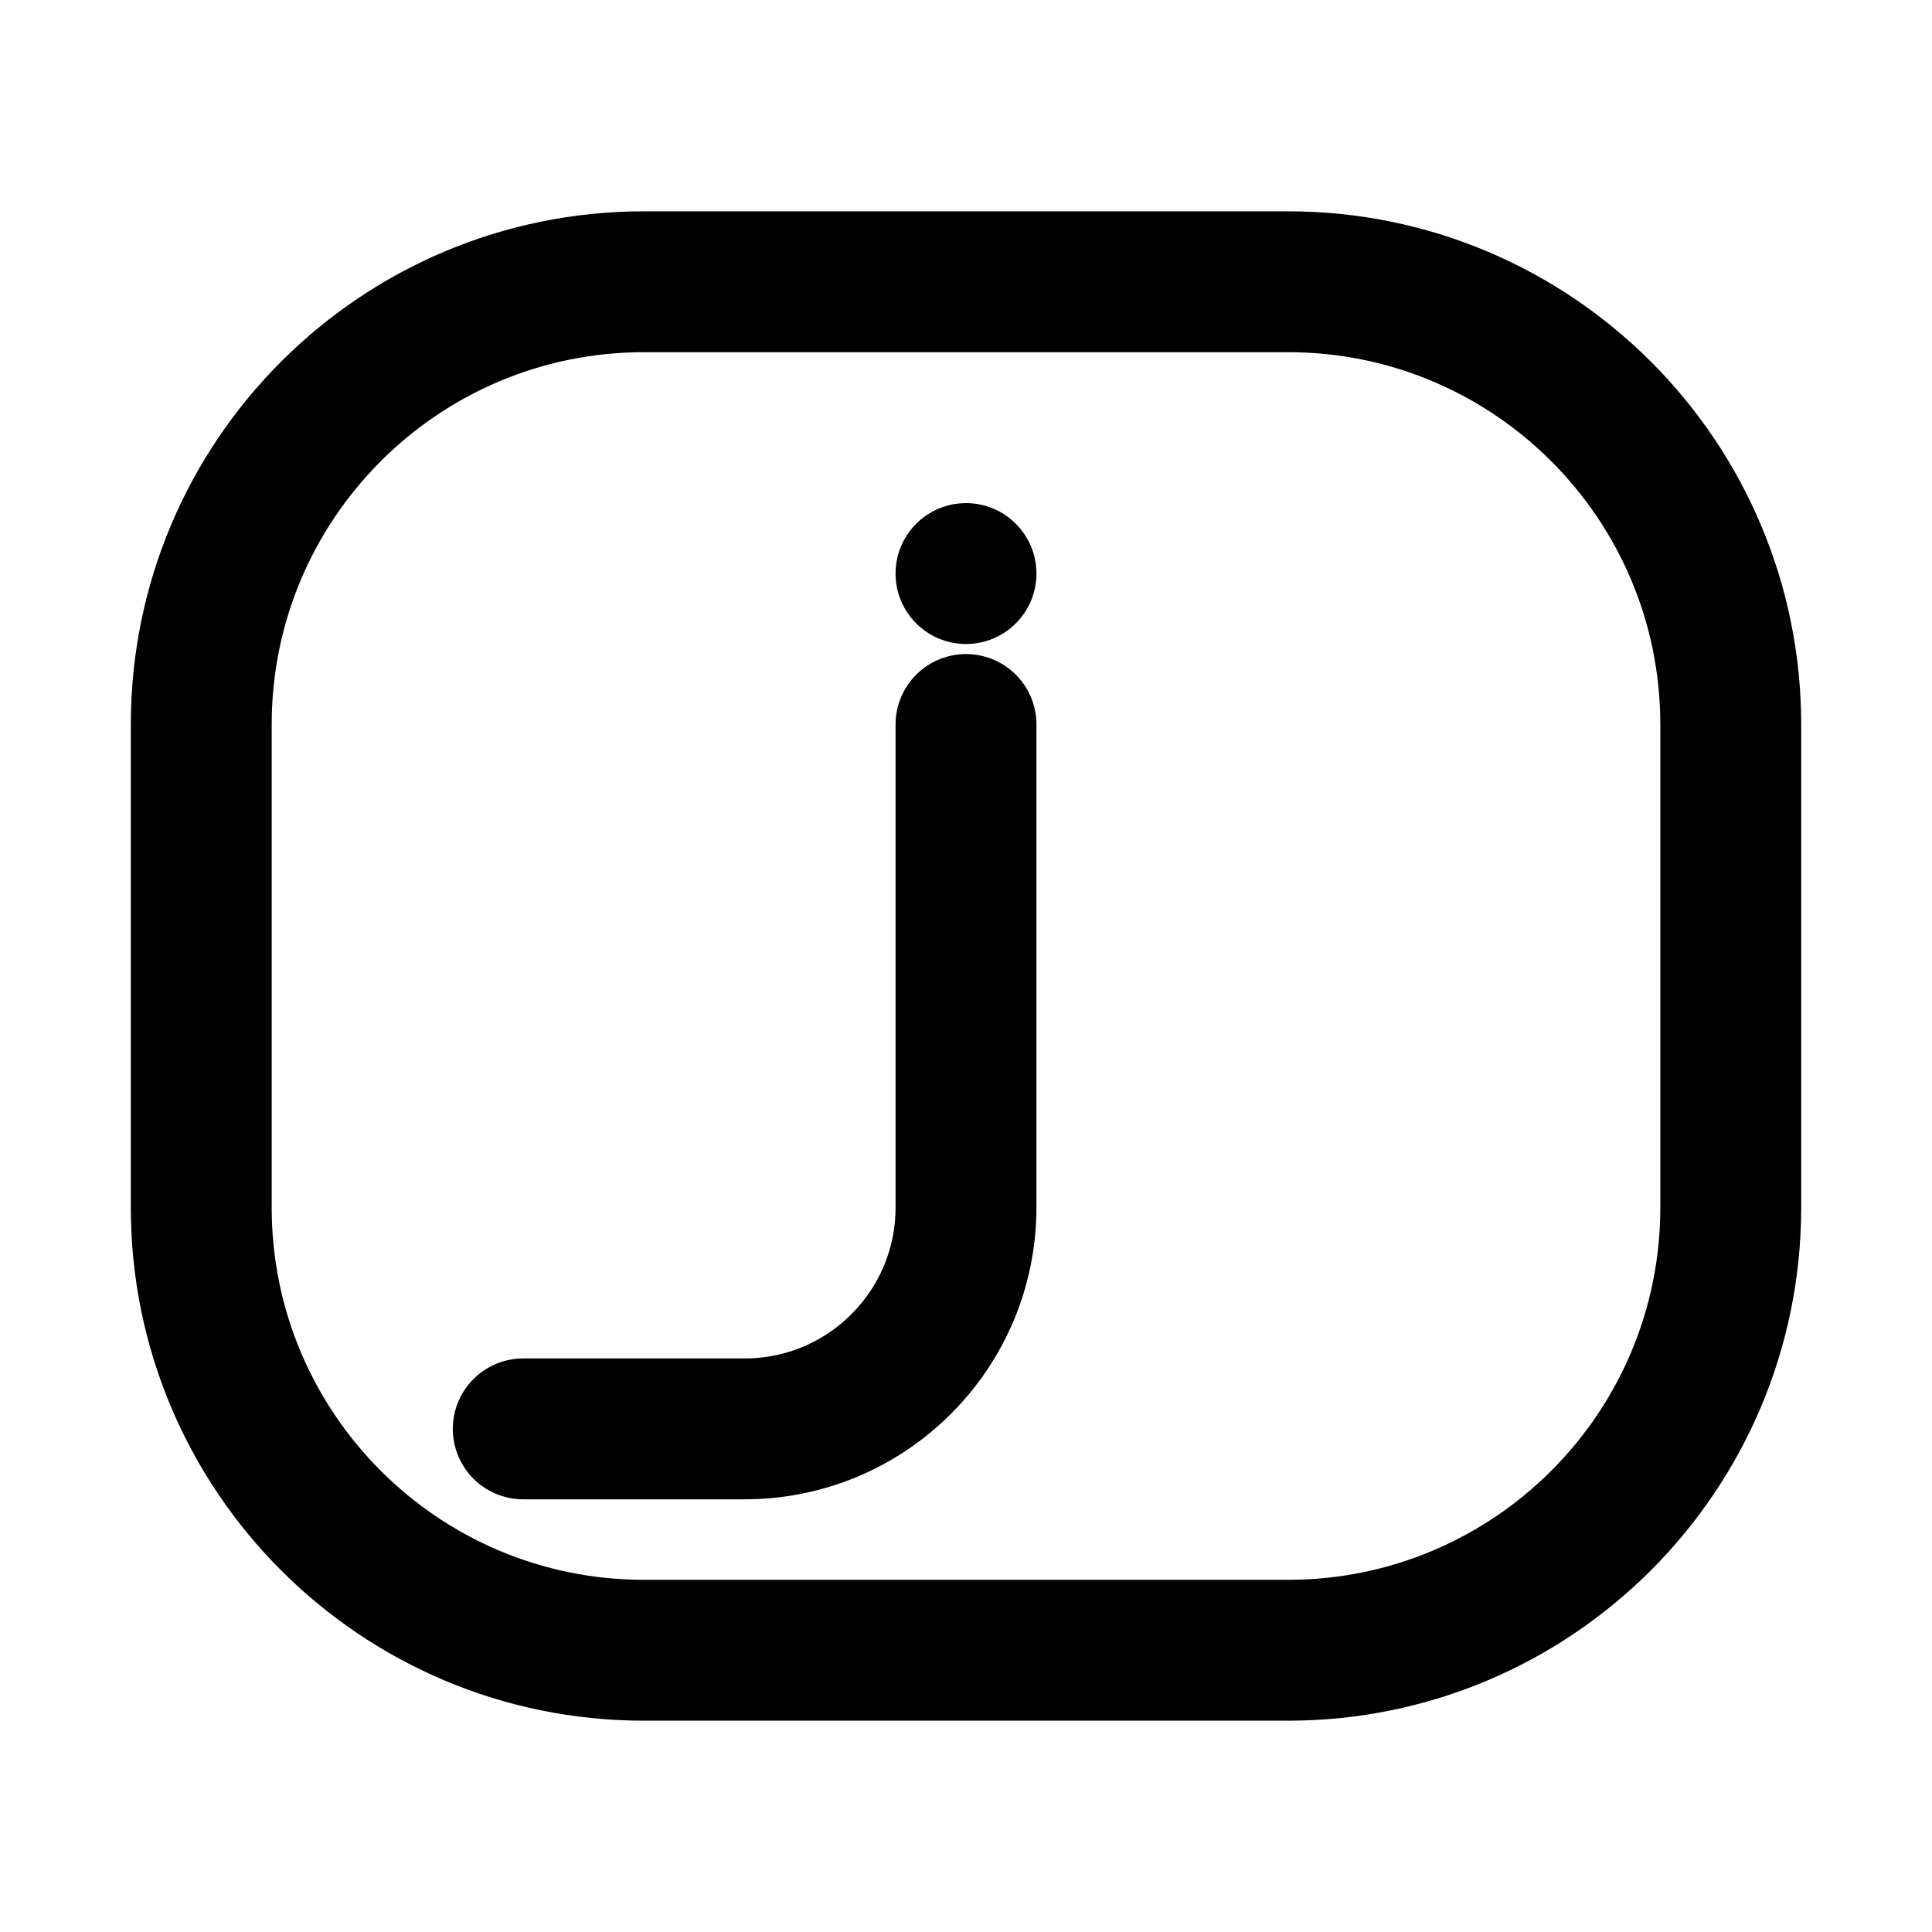
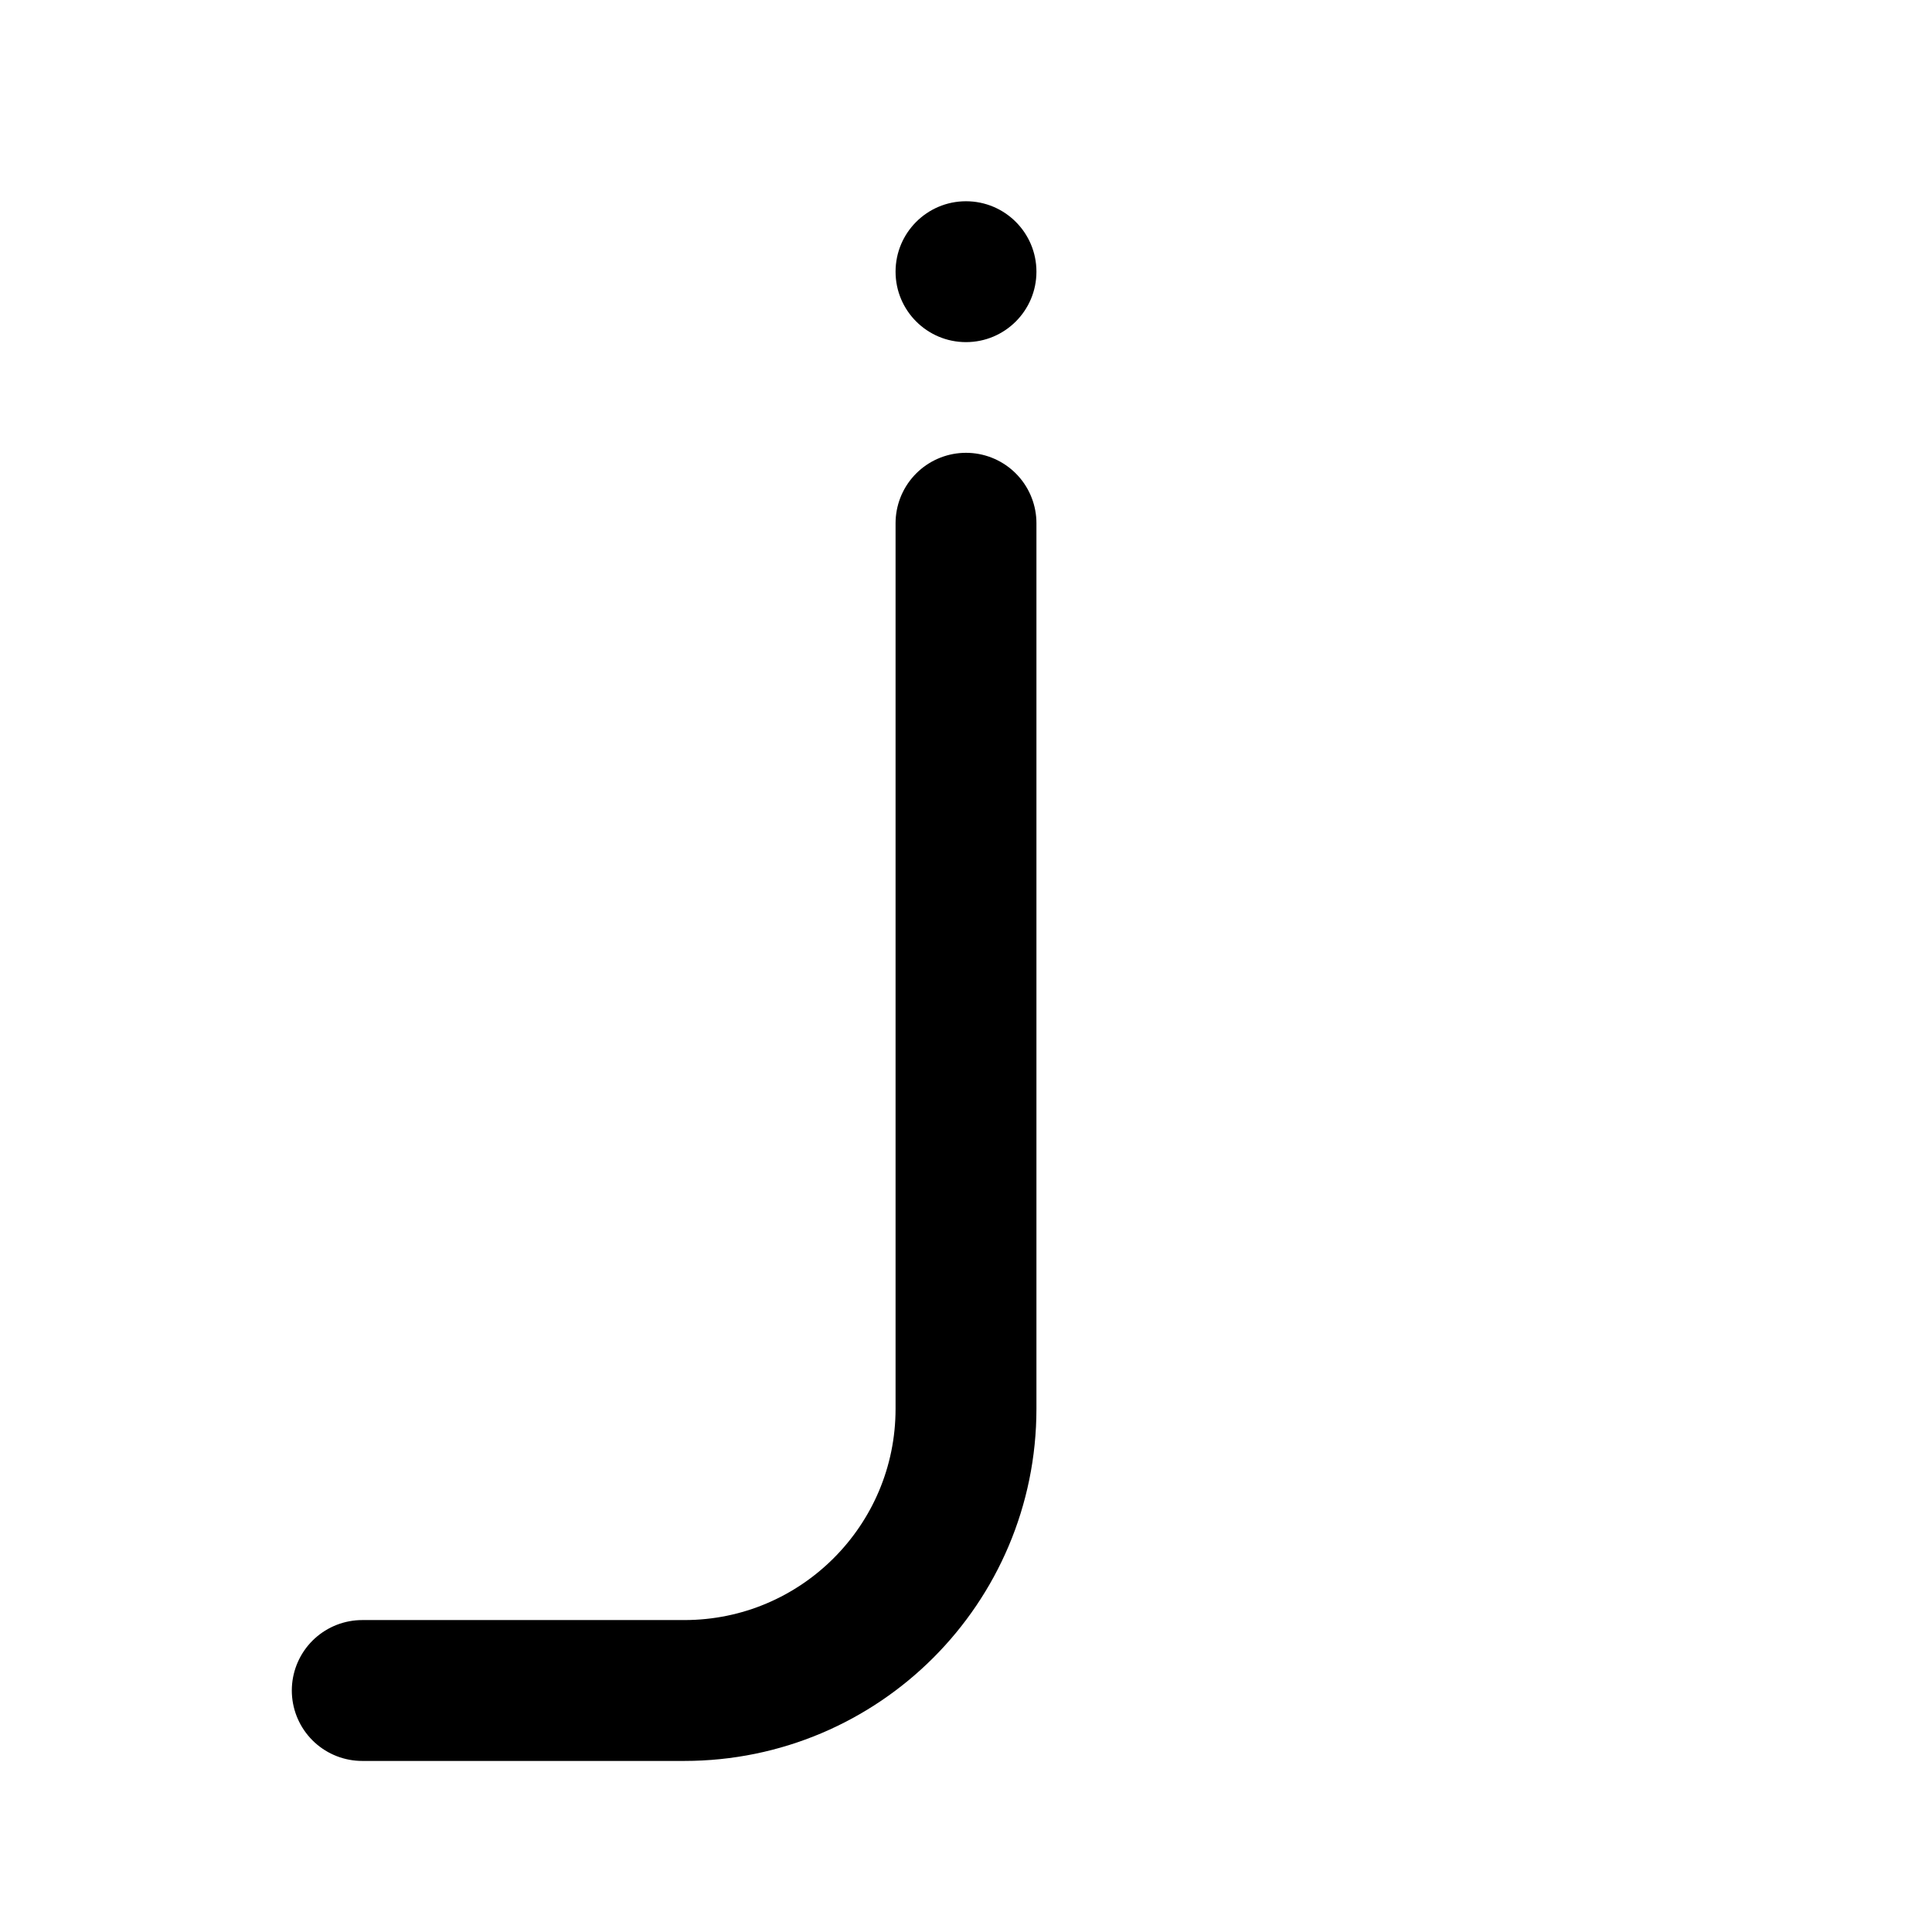
<svg xmlns="http://www.w3.org/2000/svg" viewBox="0 0 24 24" fill="none" stroke="currentColor" stroke-width="1.75" stroke-linecap="round" stroke-linejoin="round">
-   <path d="M2.5 9 A5.5 5.5 0 0 1 8 3.5 L16 3.5 A5.5 5.5 0 0 1 21.5 9 L21.5 15 A5.5 5.5 0 0 1 16 20.5 L8 20.5 A5.5 5.5 0 0 1 2.5 15 Z" />
-   <path d="M12 9 L12 15 A2.75 2.75 0 0 1 9.25 17.75 L6.5 17.75" />
-   <path d="M11.125 7.125 A0.875 0.875 0 0 1 12 6.25 L12 6.25 A0.875 0.875 0 0 1 12.875 7.125 L12.875 7.125 A0.875 0.875 0 0 1 12 8 L12 8 A0.875 0.875 0 0 1 11.125 7.125 Z" fill="currentColor" fill-rule="evenodd" stroke="none" />
+   <path d="M12 6.5 L12 17.5 A3.5 3.5 0 0 1 8.5 21 L4.5 21" />
+   <path d="M11.125 3.375 A0.875 0.875 0 0 1 12 2.5 L12 2.5 A0.875 0.875 0 0 1 12.875 3.375 L12.875 3.375 A0.875 0.875 0 0 1 12 4.25 L12 4.25 A0.875 0.875 0 0 1 11.125 3.375 Z" fill="currentColor" fill-rule="evenodd" stroke="none" />
</svg>
